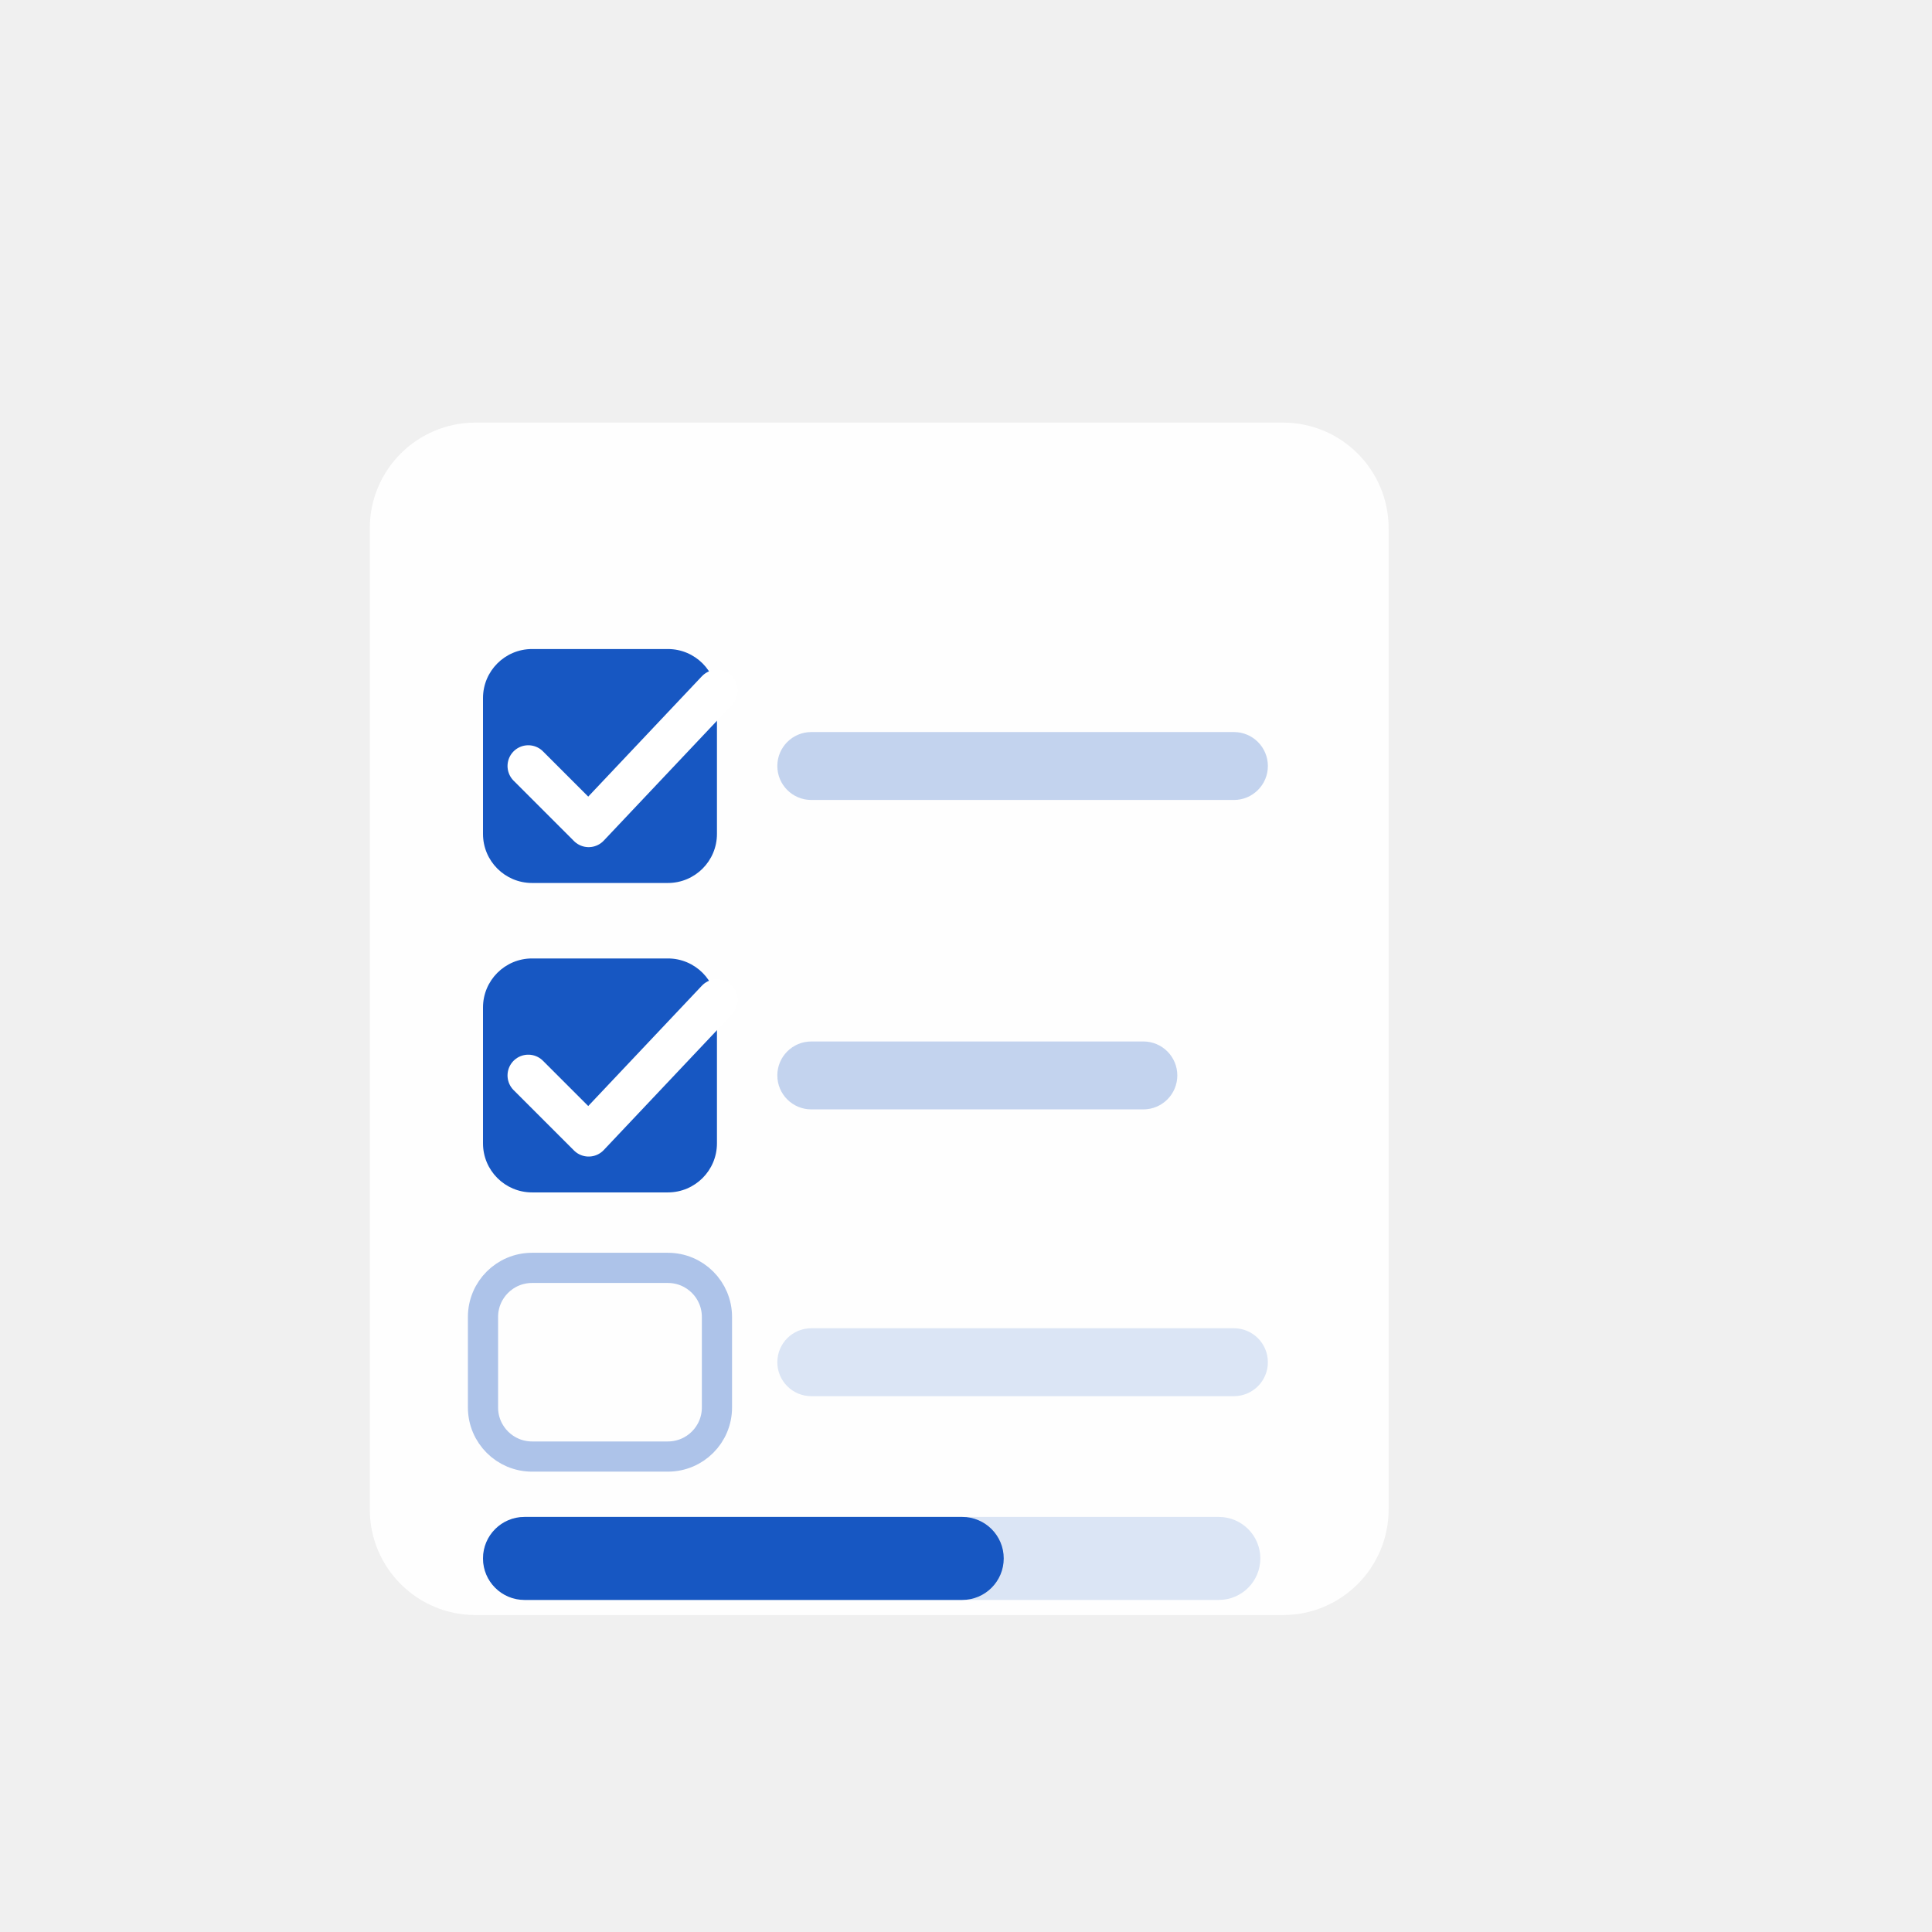
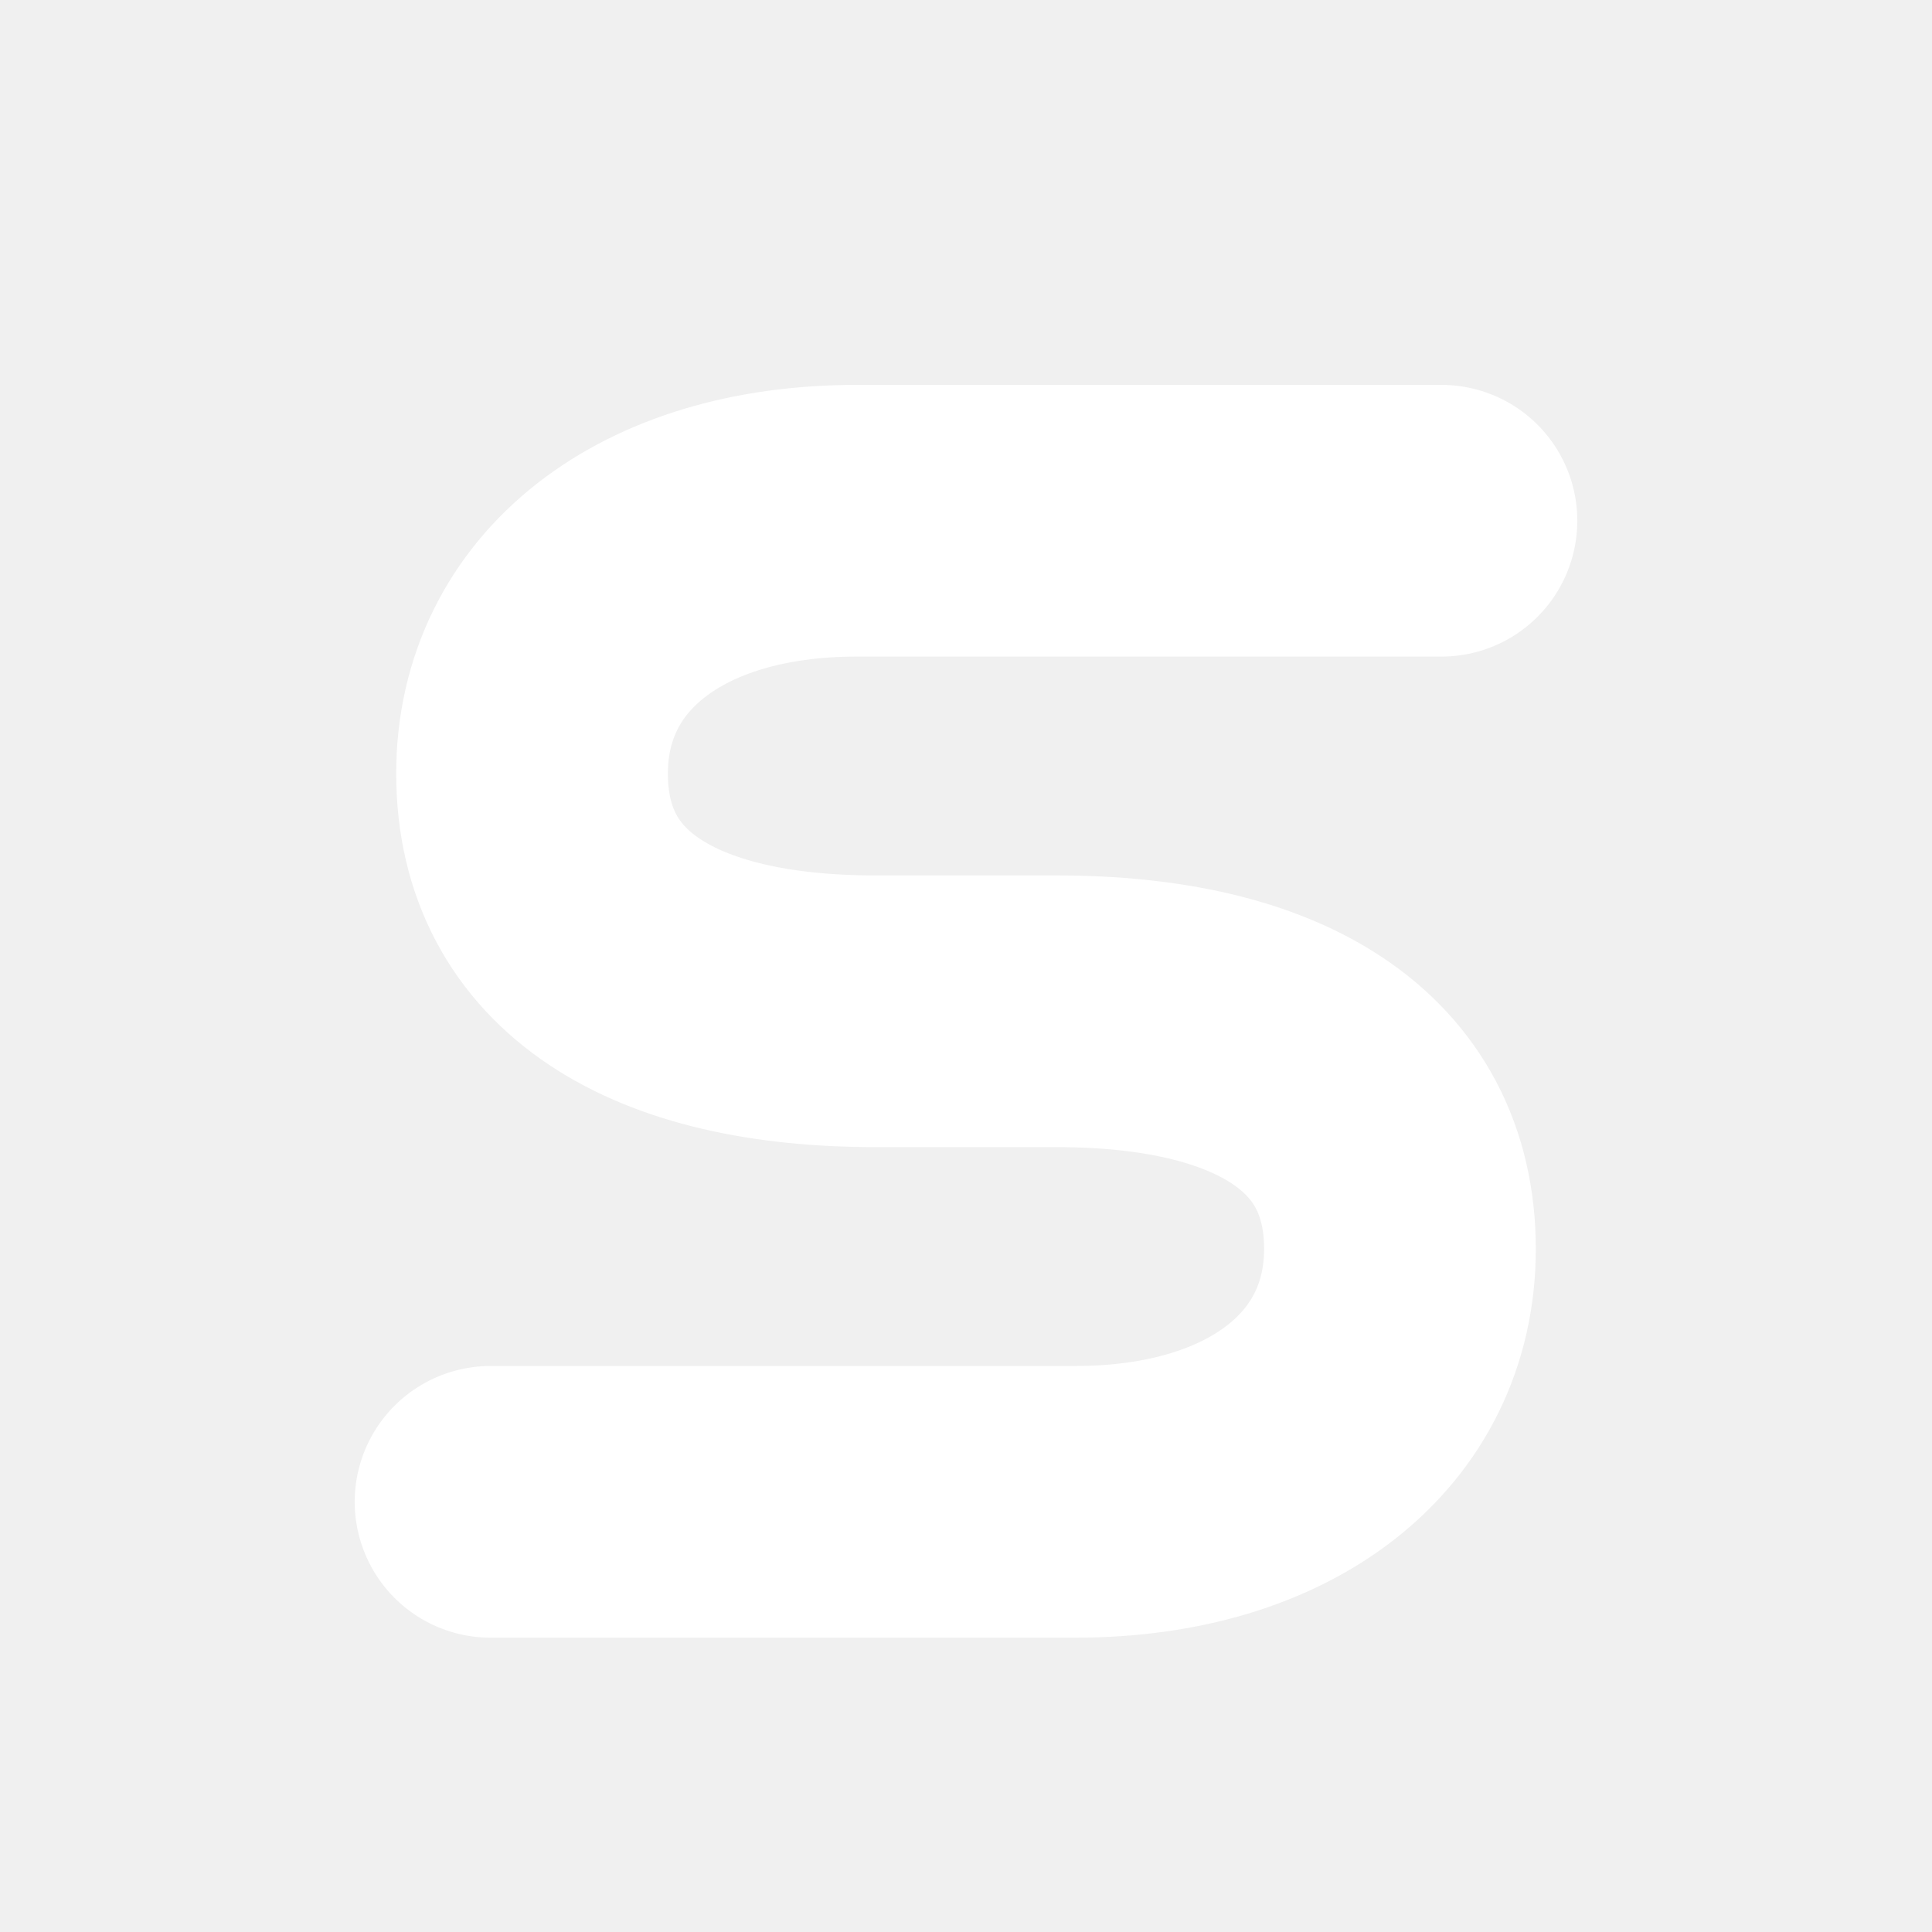
<svg xmlns="http://www.w3.org/2000/svg" width="512" height="512" viewBox="0 0 512 512" role="img" aria-label="S-planned monochrome icon">
-   <rect x="98" y="112" width="270" height="316" rx="28" fill="white" opacity="0.95" />
-   <rect x="128" y="172" width="62" height="62" rx="13" fill="#1757C2" />
-   <path d="M140 203L156 219L190 183" fill="none" stroke="white" stroke-width="11" stroke-linecap="round" stroke-linejoin="round" />
-   <rect x="206" y="194" width="130" height="18" rx="9" fill="rgba(23,87,194,0.25)" />
-   <rect x="128" y="254" width="62" height="62" rx="13" fill="#1757C2" />
-   <path d="M140 285L156 301L190 265" fill="none" stroke="white" stroke-width="11" stroke-linecap="round" stroke-linejoin="round" />
-   <rect x="206" y="276" width="106" height="18" rx="9" fill="rgba(23,87,194,0.25)" />
-   <rect x="128" y="336" width="62" height="50" rx="13" fill="none" stroke="rgba(23,87,194,0.35)" stroke-width="8" />
-   <rect x="206" y="352" width="130" height="18" rx="9" fill="rgba(23,87,194,0.15)" />
-   <rect x="128" y="402" width="206" height="22" rx="11" fill="rgba(23,87,194,0.15)" />
-   <rect x="128" y="402" width="138" height="22" rx="11" fill="#1757C2" />
+   <path d="M382 138H227C175 138 141 165 141 205C141 247 176 268 232 268H280C336 268 371 289 371 331C371 371 337 398 285 398H130" fill="none" stroke="#FFFFFF" stroke-width="72" stroke-linecap="round" stroke-linejoin="round" />
+   <path d="M382 138H227C175 138 141 165 141 205C141 247 176 268 232 268H280C336 268 371 289 371 331C371 371 337 398 285 398H130" fill="none" stroke="#FFFFFF" stroke-opacity="0.5" stroke-width="22" stroke-linecap="round" stroke-linejoin="round" />
</svg>
